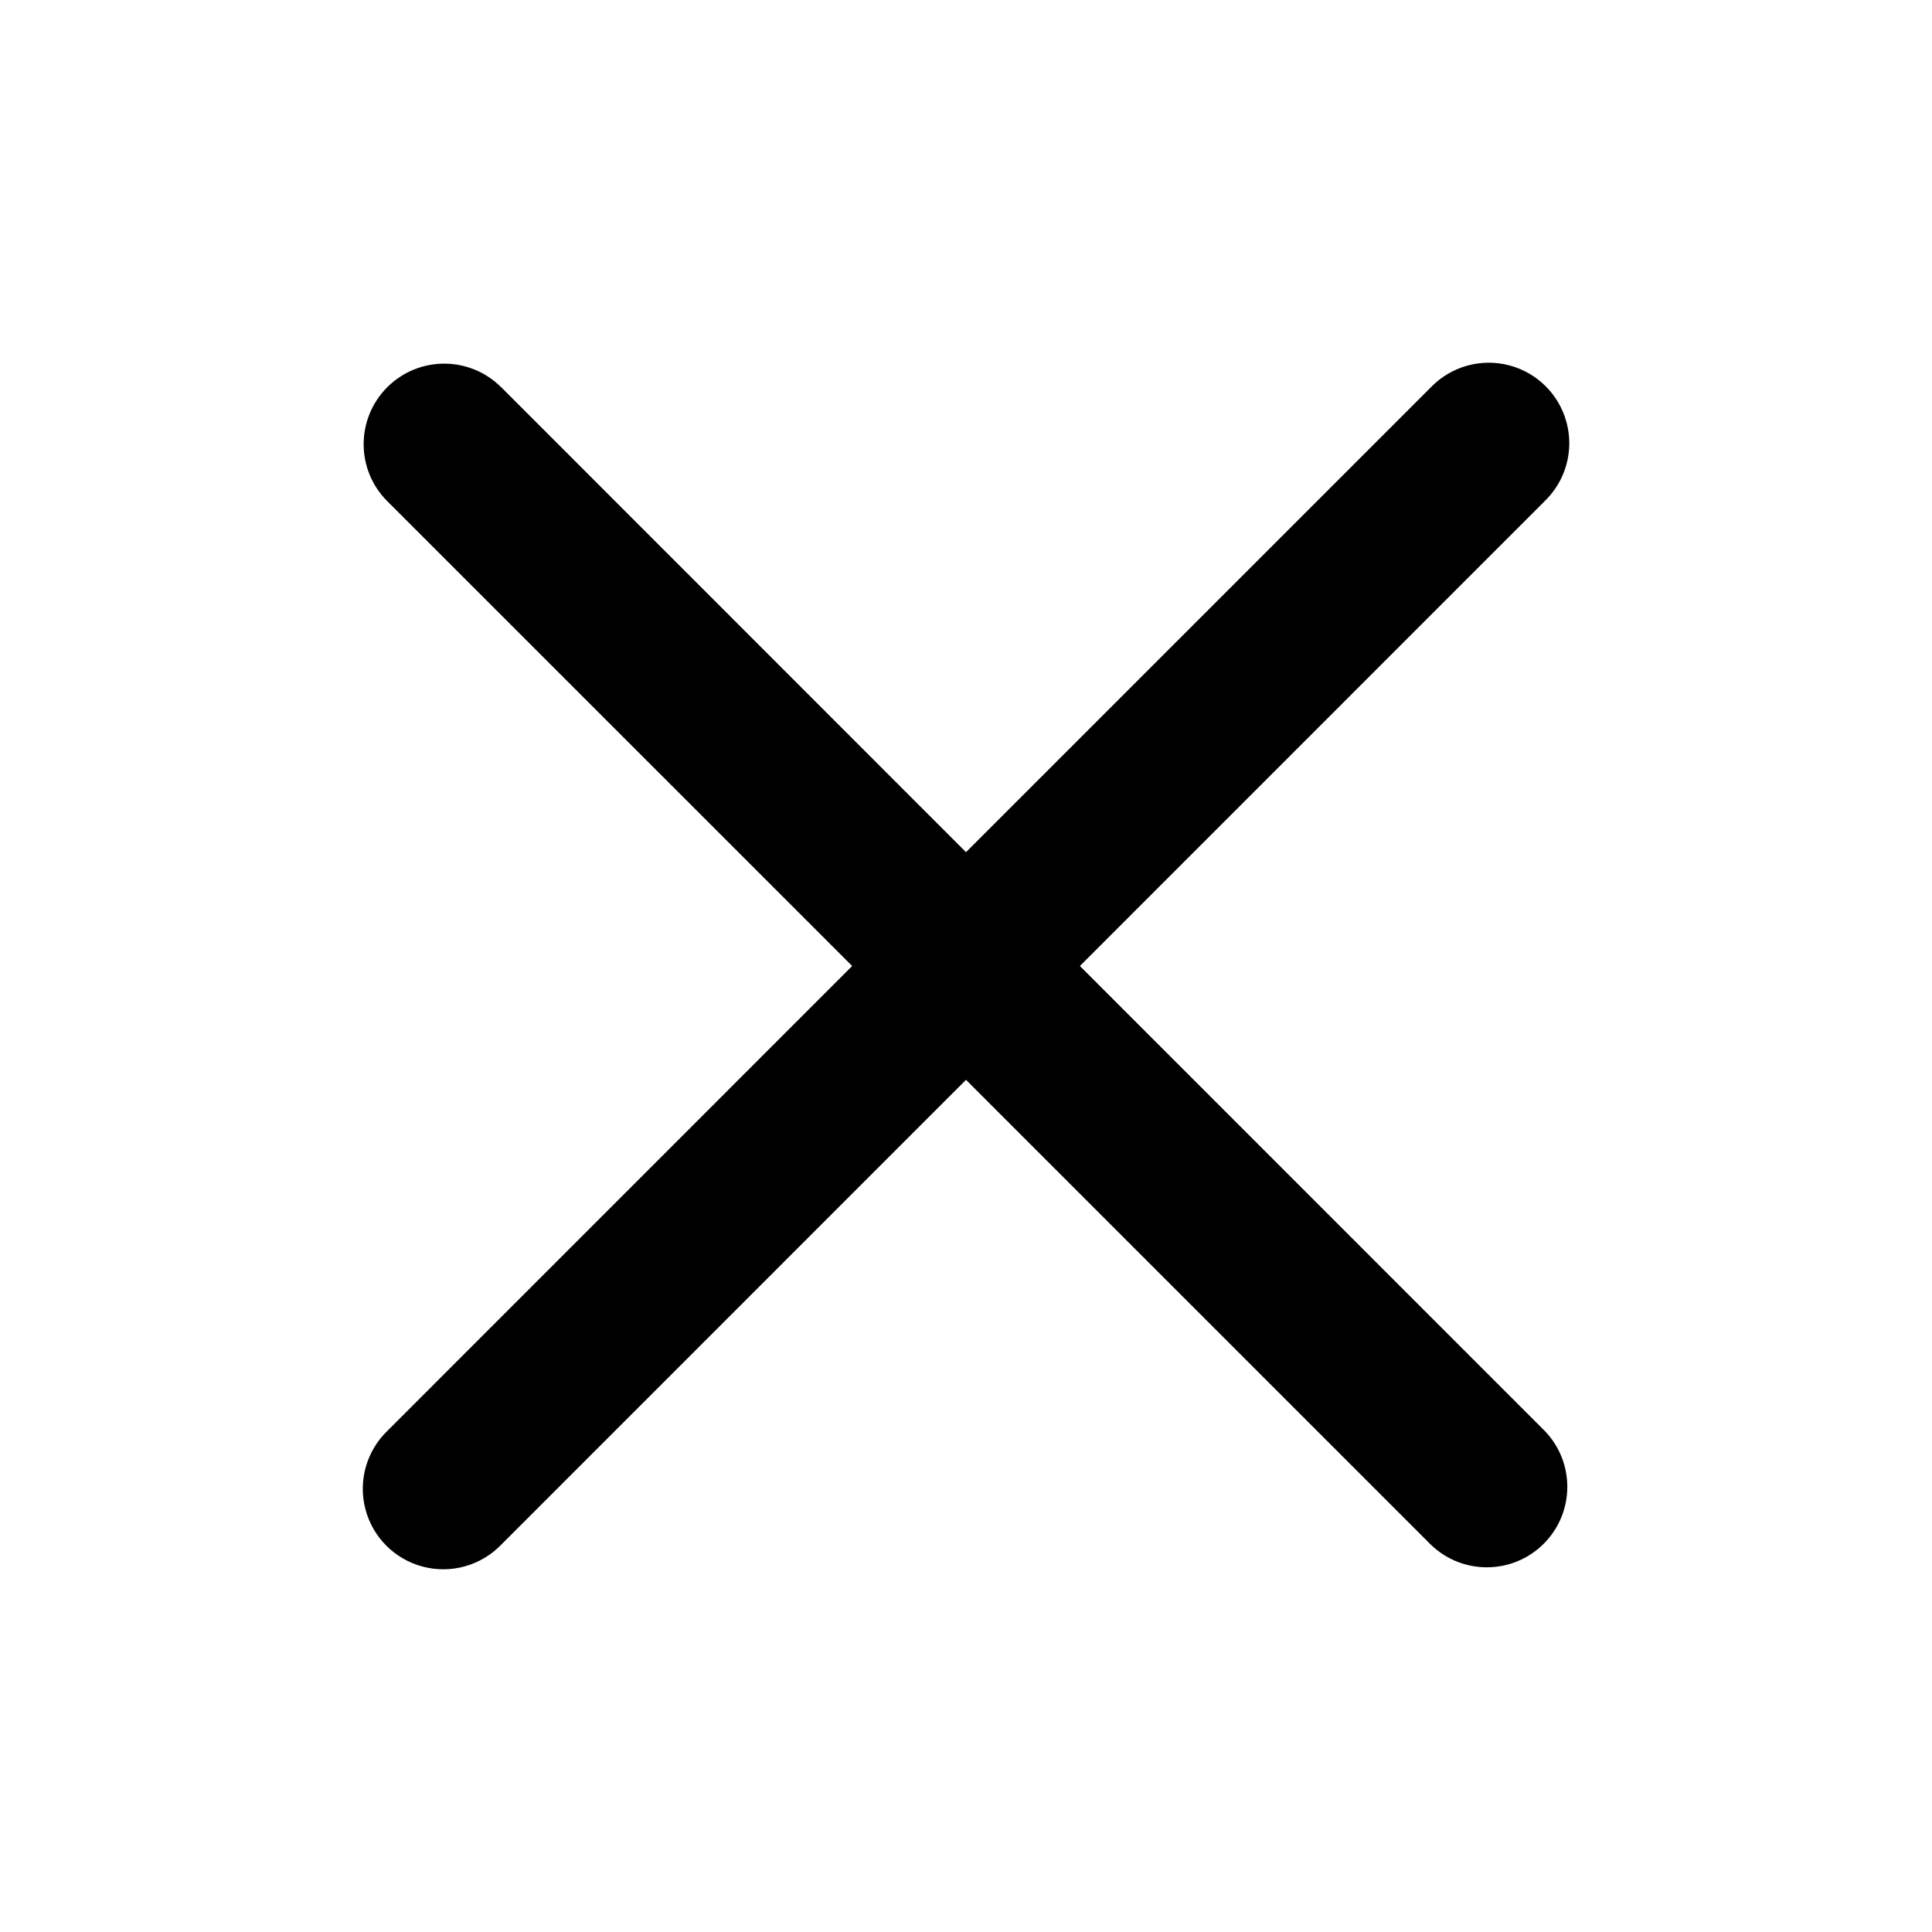
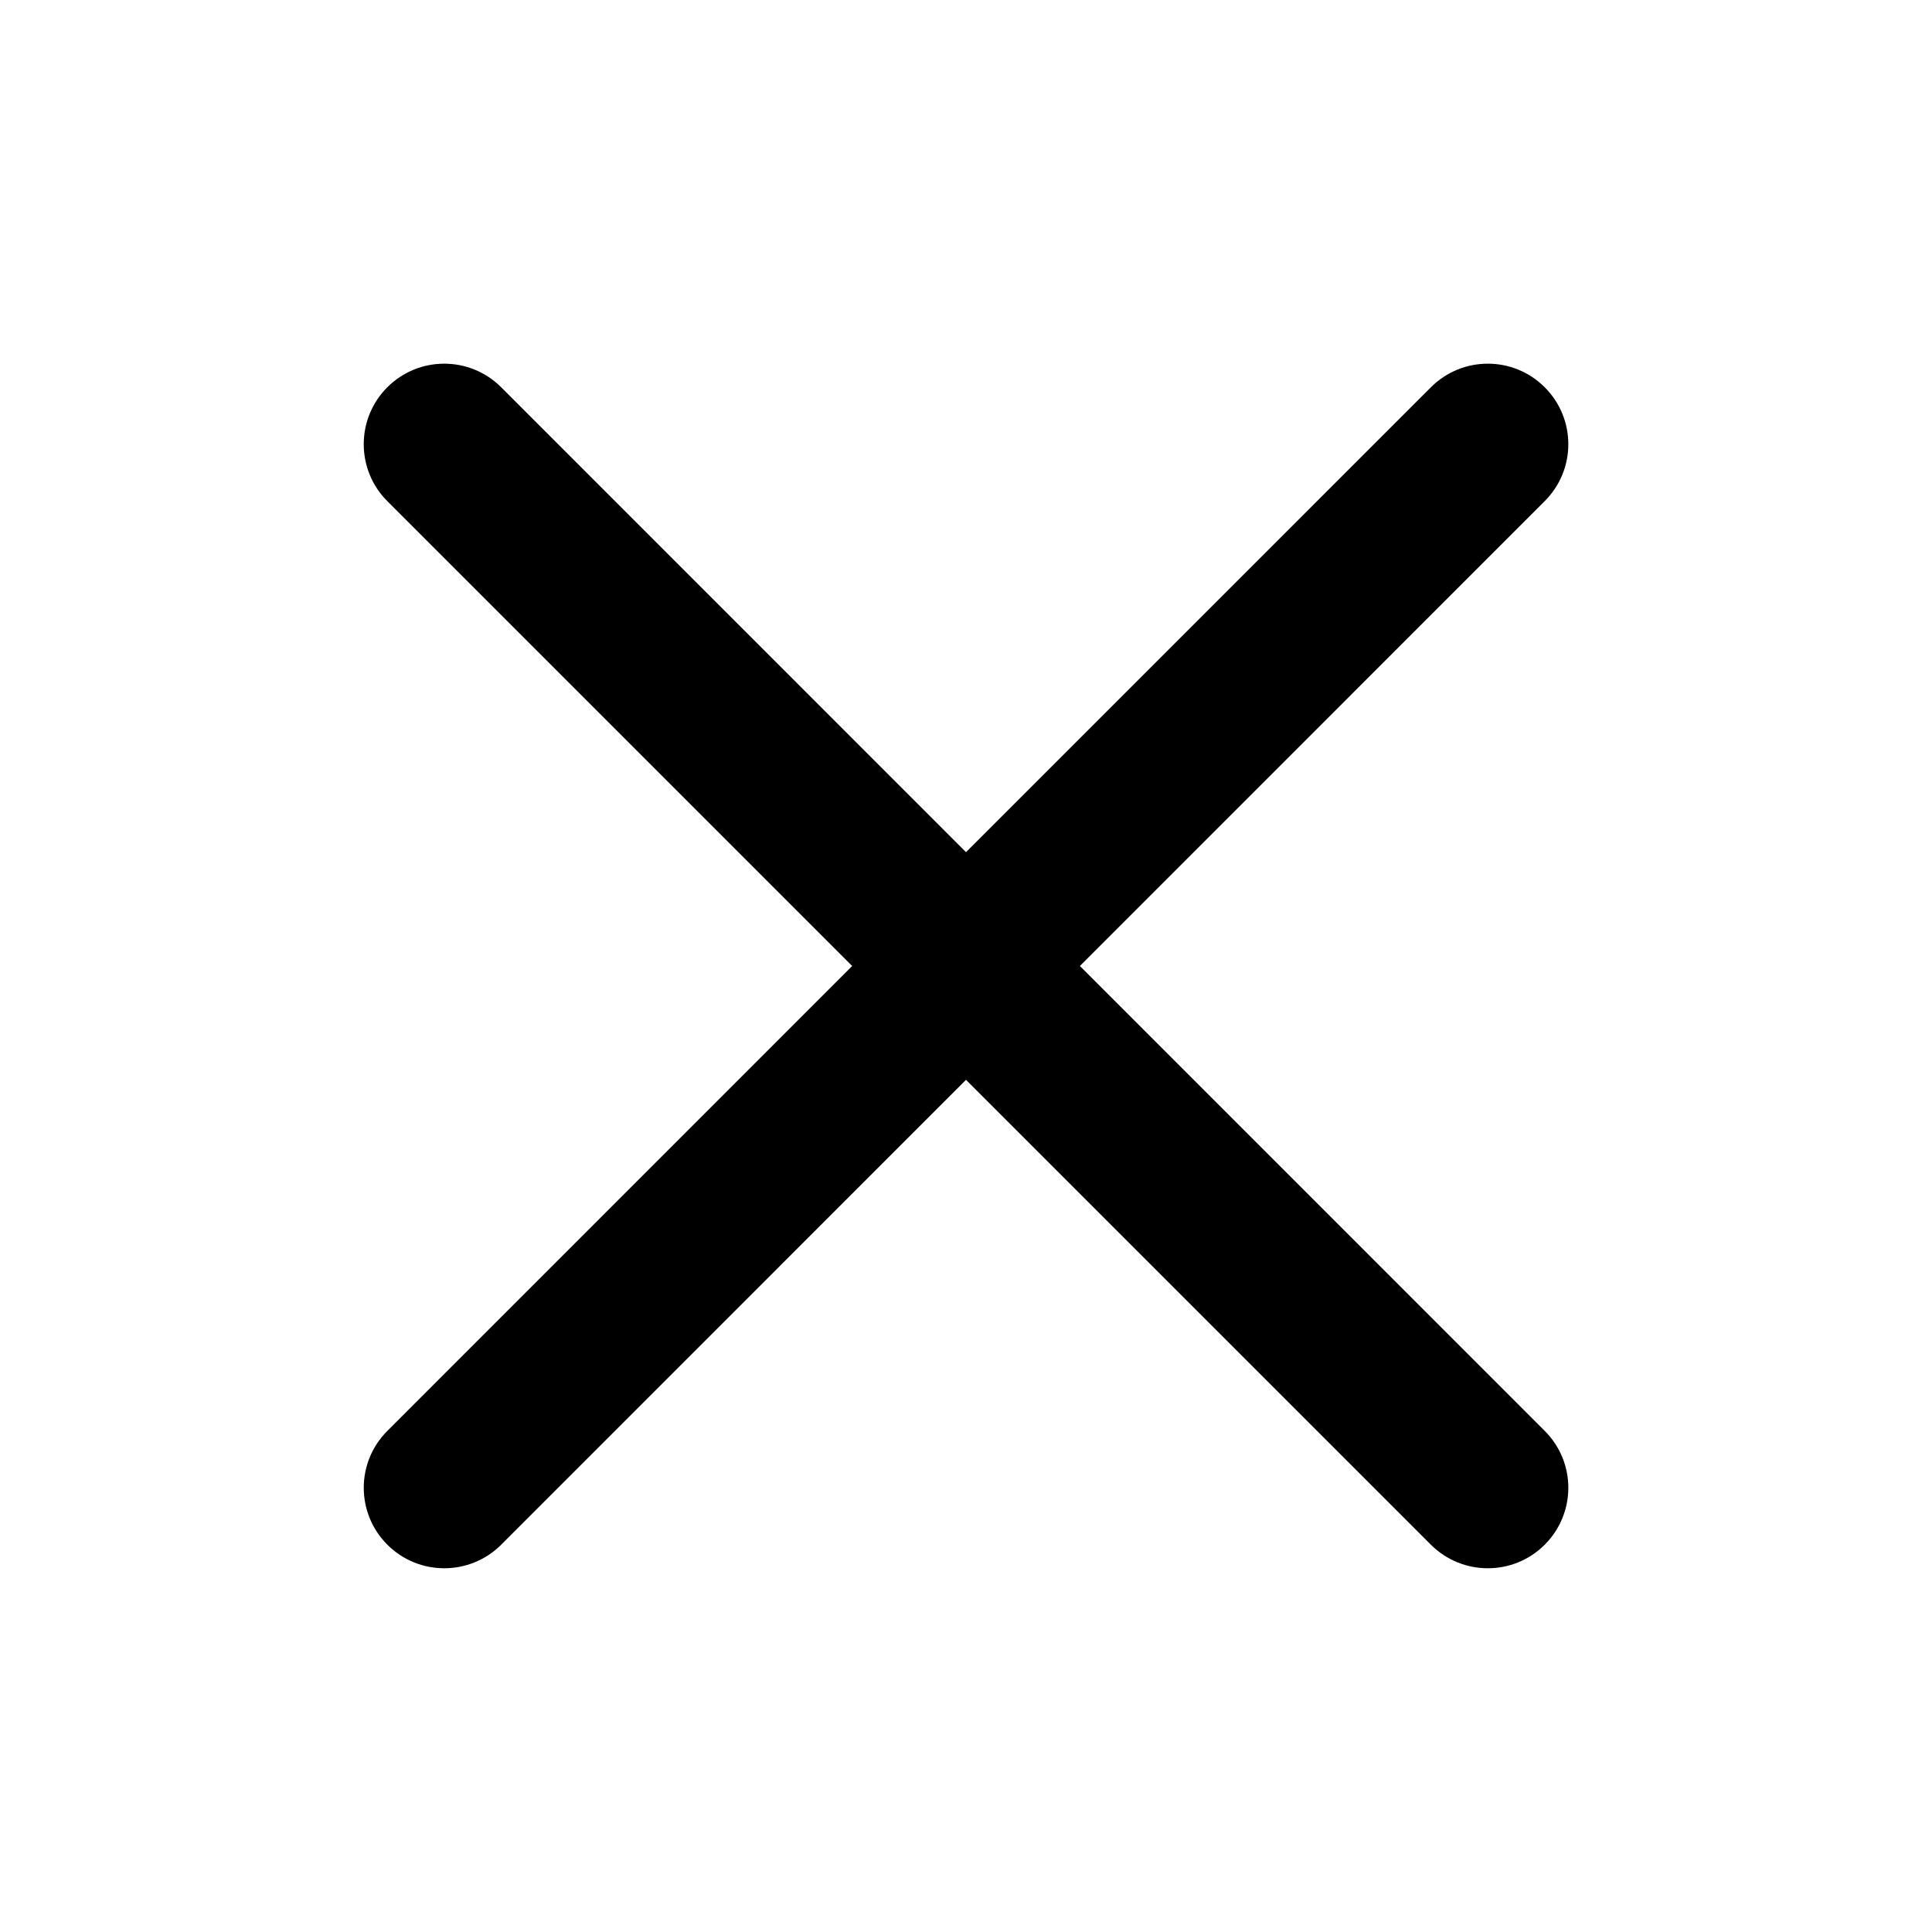
- <svg xmlns="http://www.w3.org/2000/svg" width="24" height="24" fill="none">
-   <path d="M6.226 4.811A1 1 0 004.81 6.225L10.586 12l-5.774 5.775a1 1 0 101.414 1.414L12 13.414l5.775 5.775a1 1 0 001.414-1.414L13.415 12l5.774-5.775a1 1 0 10-1.414-1.414L12 10.586 6.226 4.81z" fill="#000" />
+ <svg xmlns="http://www.w3.org/2000/svg" width="24px" height="24px" viewBox="0 0 24 24" fill="none">
+   <path d="M6.226 4.811C5.835 4.42 5.202 4.42 4.811 4.811C4.421 5.201 4.421 5.835 4.811 6.225L10.586 12L4.812 17.775C4.421 18.165 4.421 18.798 4.812 19.189C5.202 19.579 5.835 19.579 6.226 19.189L12 13.414L17.775 19.189C18.166 19.579 18.799 19.579 19.189 19.189C19.58 18.798 19.58 18.165 19.189 17.775L13.415 12L19.189 6.225C19.58 5.835 19.58 5.201 19.189 4.811C18.799 4.42 18.166 4.42 17.775 4.811L12 10.586L6.226 4.811Z" fill="black" />
</svg>
